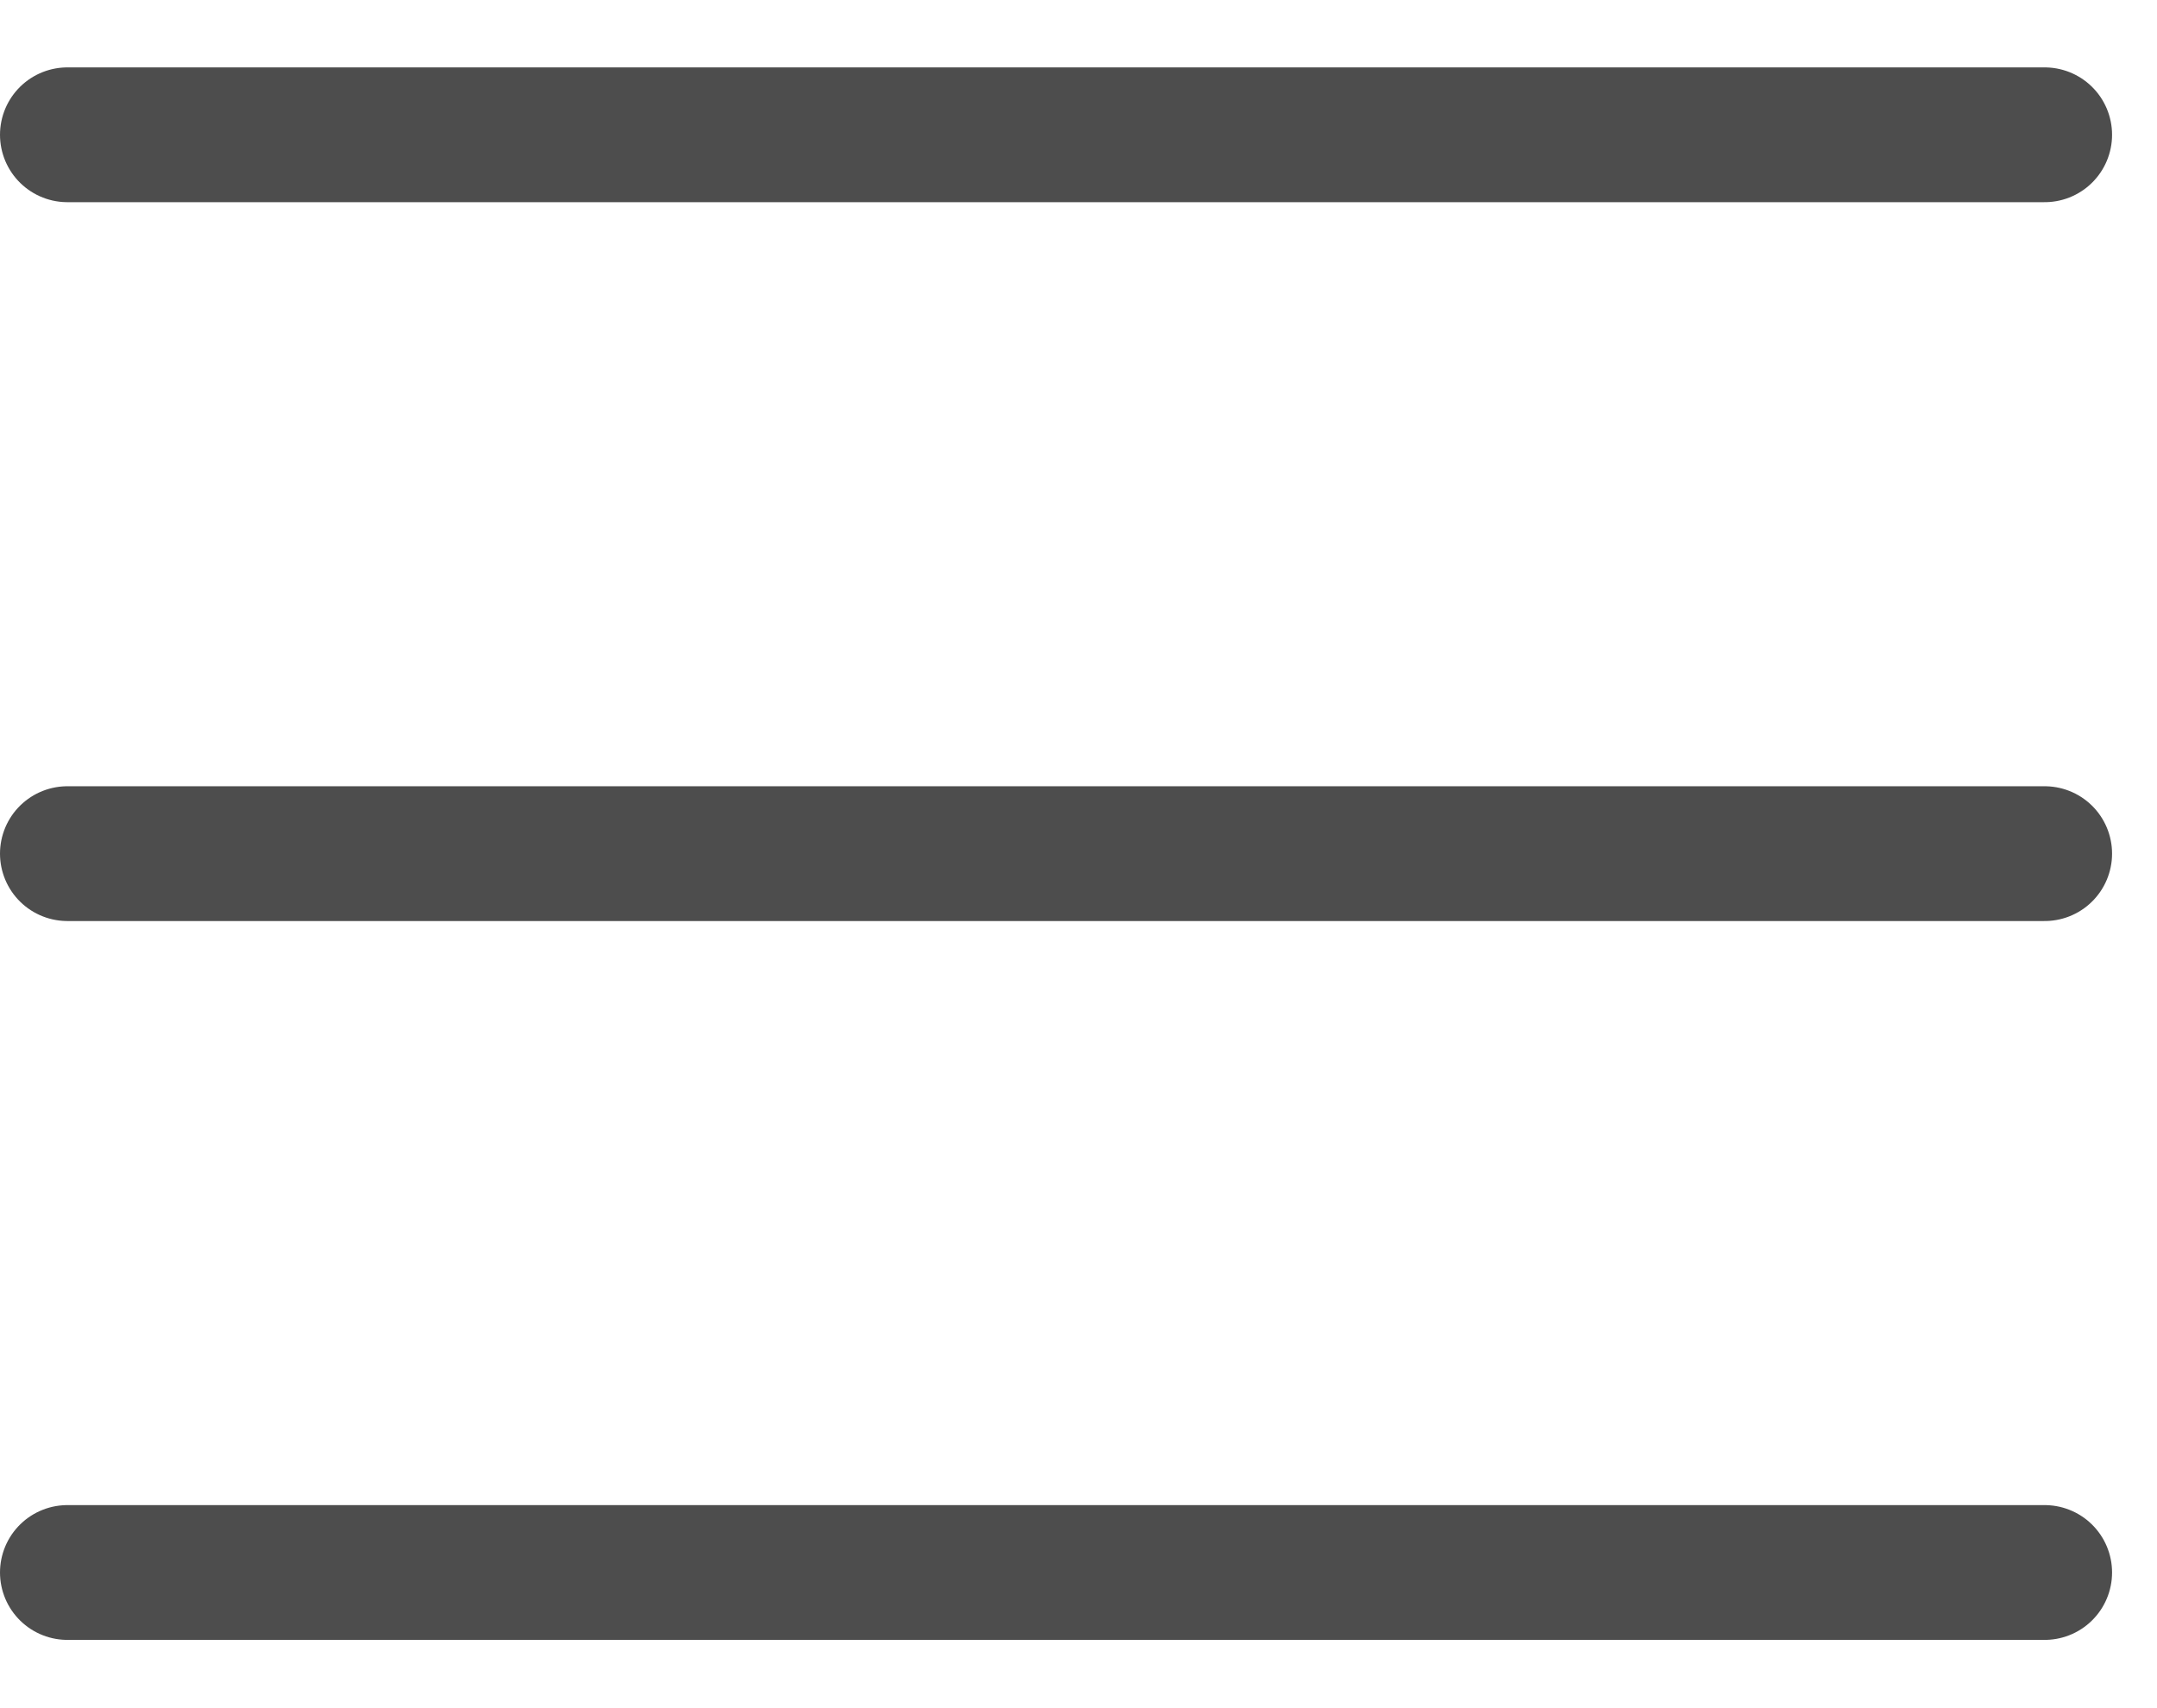
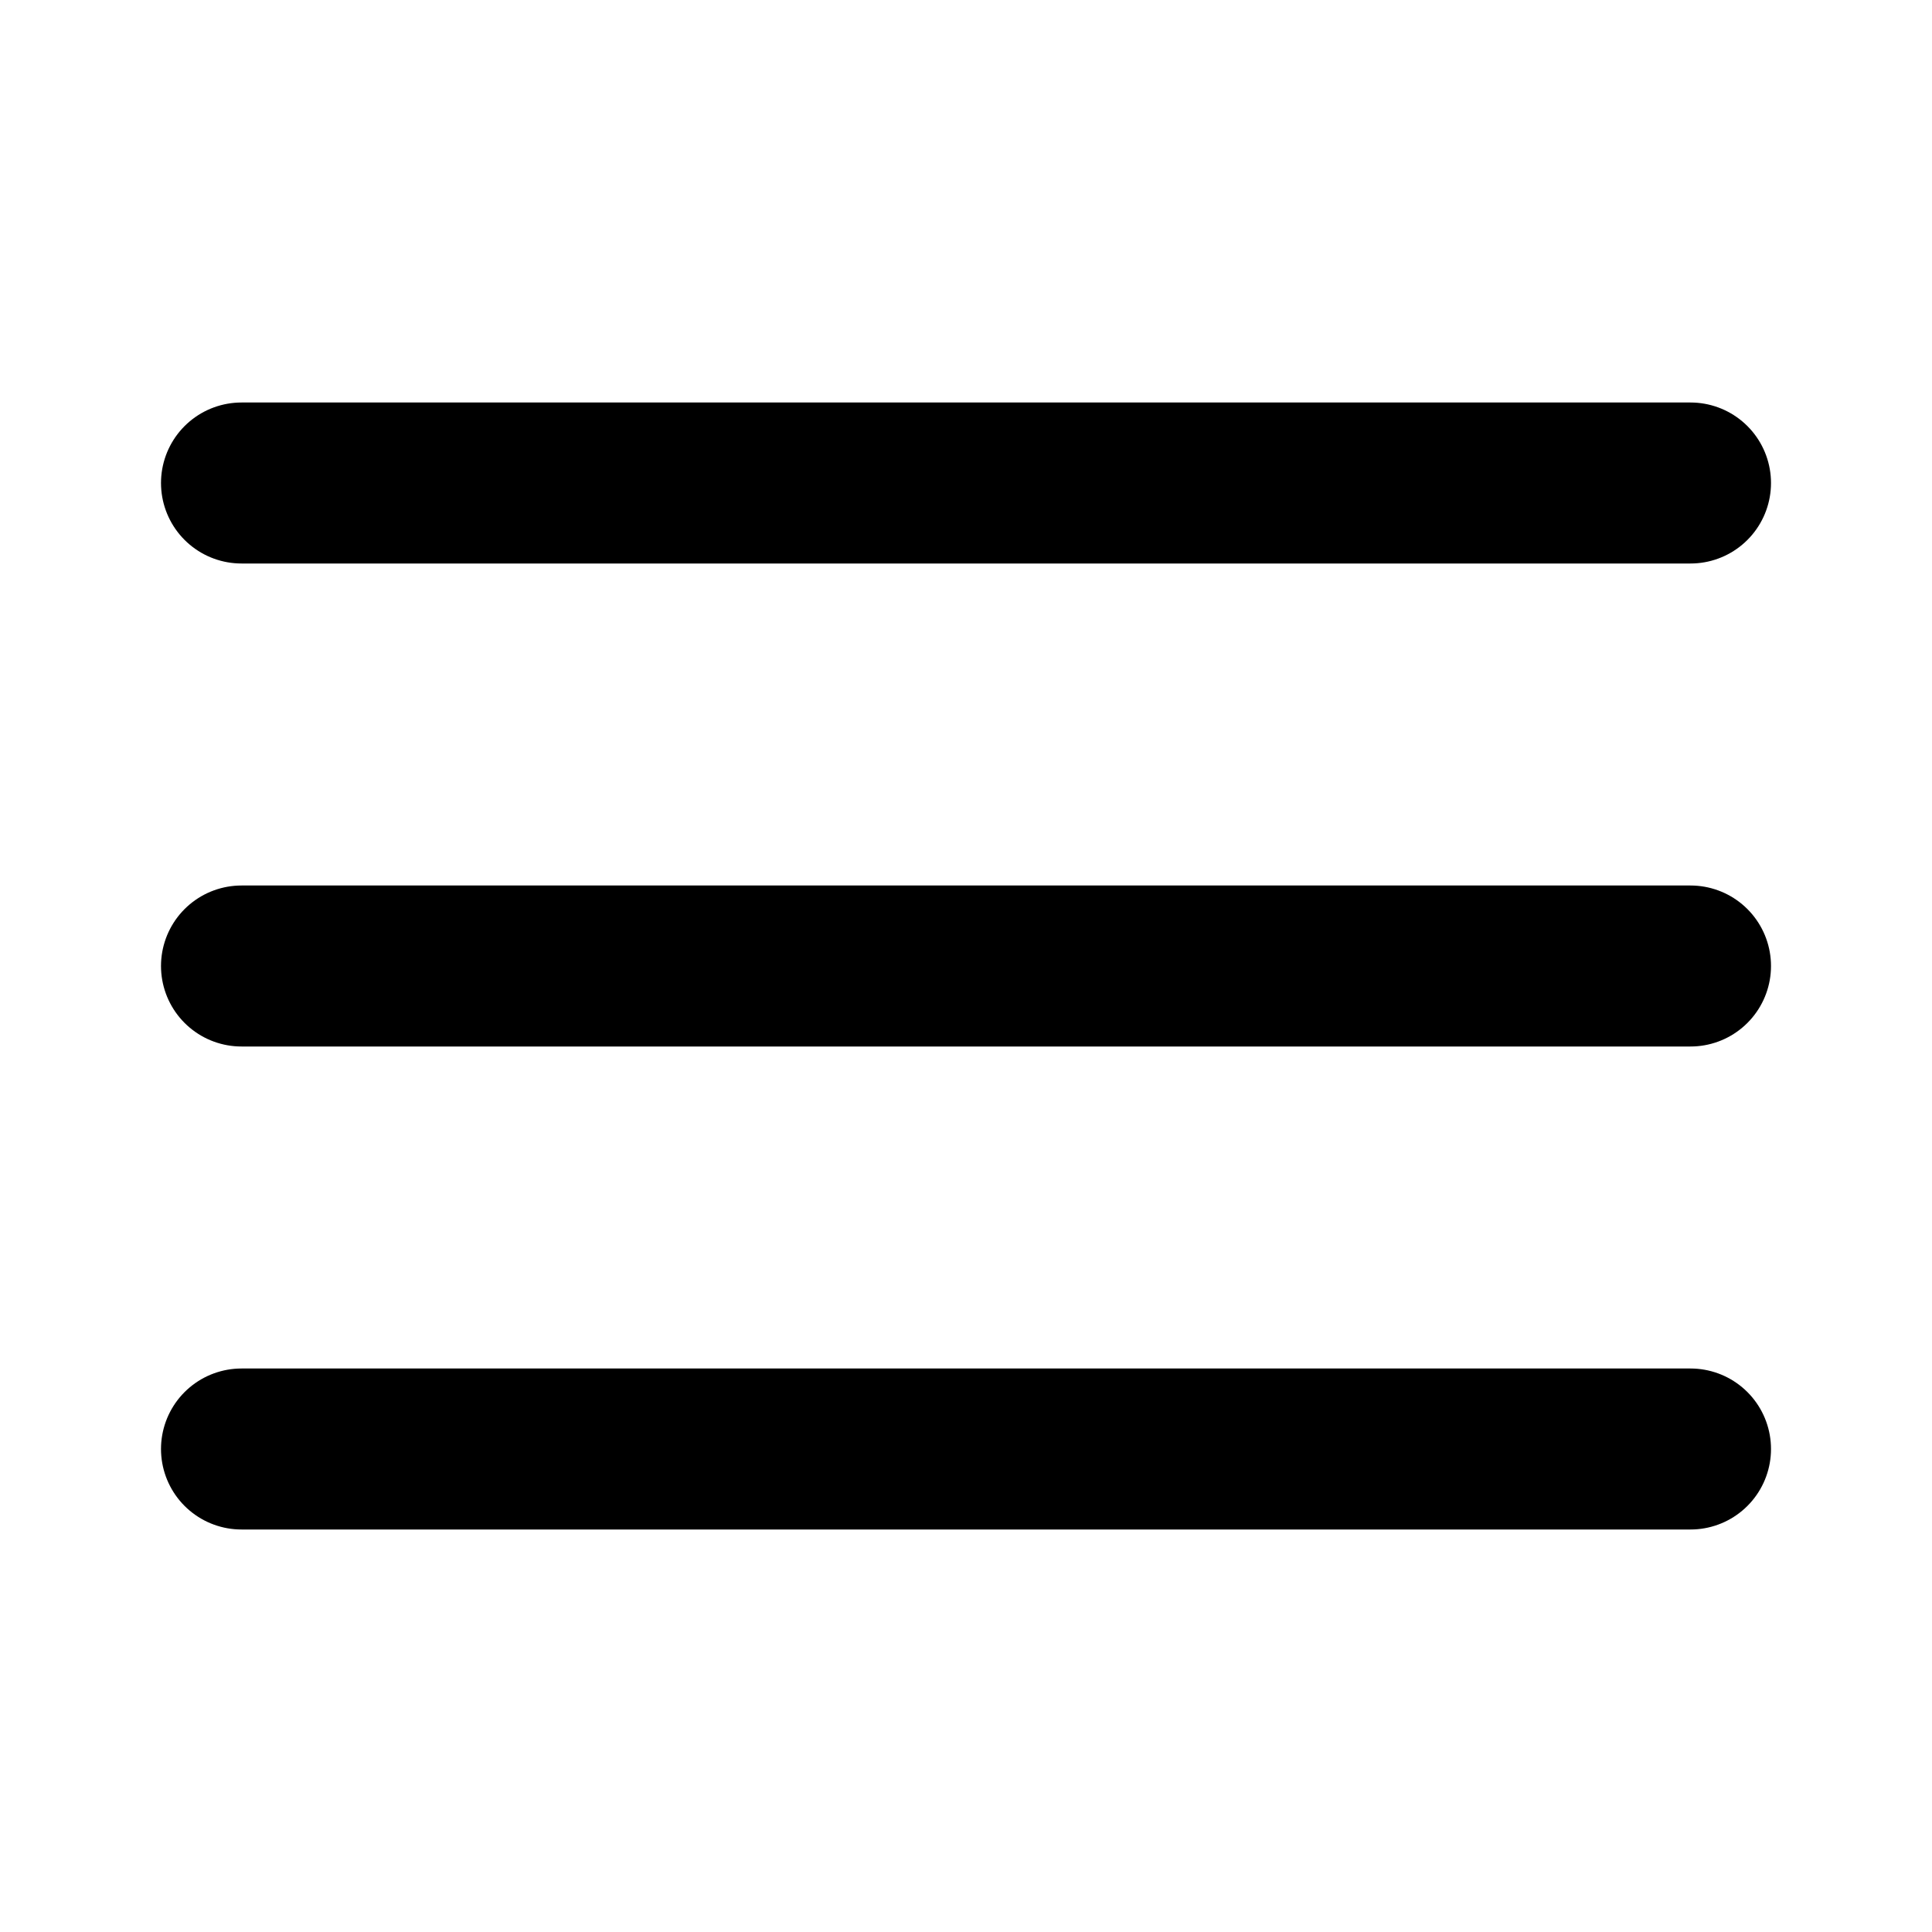
- <svg xmlns="http://www.w3.org/2000/svg" viewBox="0 0 24 19">
-   <path fill="none" stroke="#4d4d4d" stroke-linecap="round" stroke-linejoin="round" stroke-miterlimit="20" stroke-width="1.5" d="M.75 1.5h22M.75 9.5h22M.75 17.5h22" />
+ <svg xmlns="http://www.w3.org/2000/svg" viewBox="0 0 24 24" fill="none">
+   <path d="M3 12H21" stroke="black" stroke-width="2" stroke-linecap="round" stroke-linejoin="round" />
+   <path d="M3 6H21" stroke="black" stroke-width="2" stroke-linecap="round" stroke-linejoin="round" />
+   <path d="M3 18H21" stroke="black" stroke-width="2" stroke-linecap="round" stroke-linejoin="round" />
</svg>
